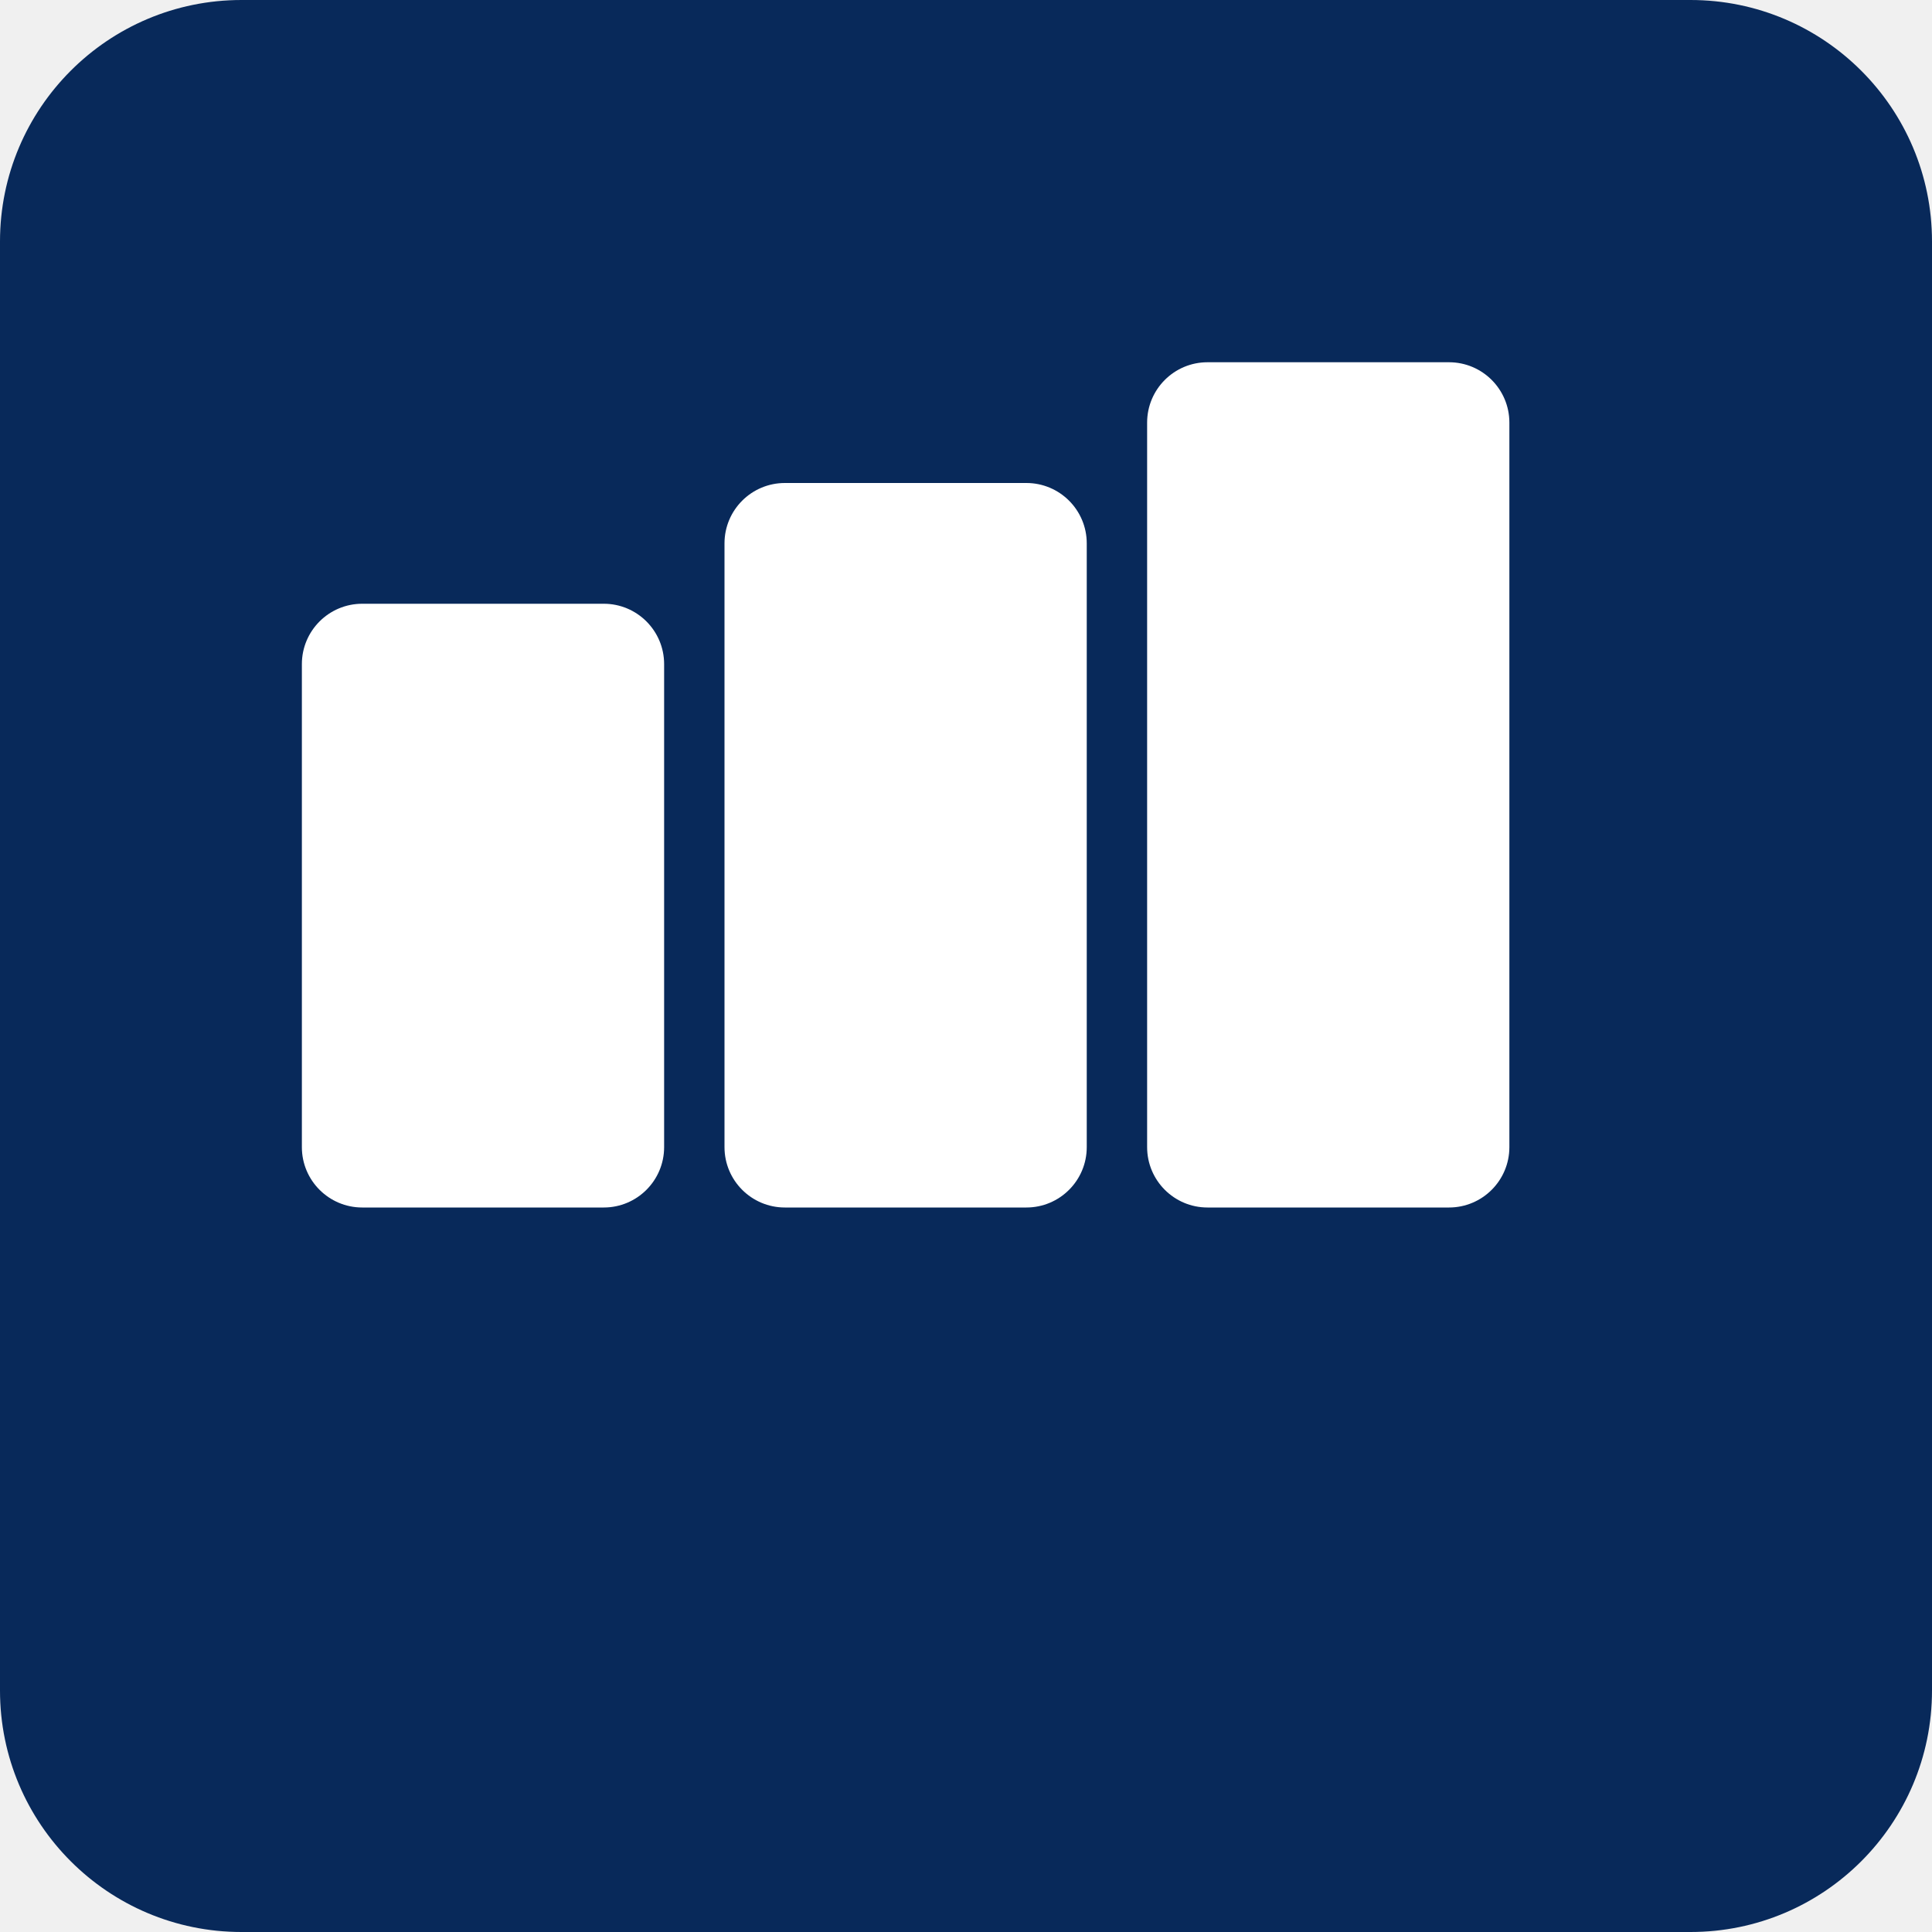
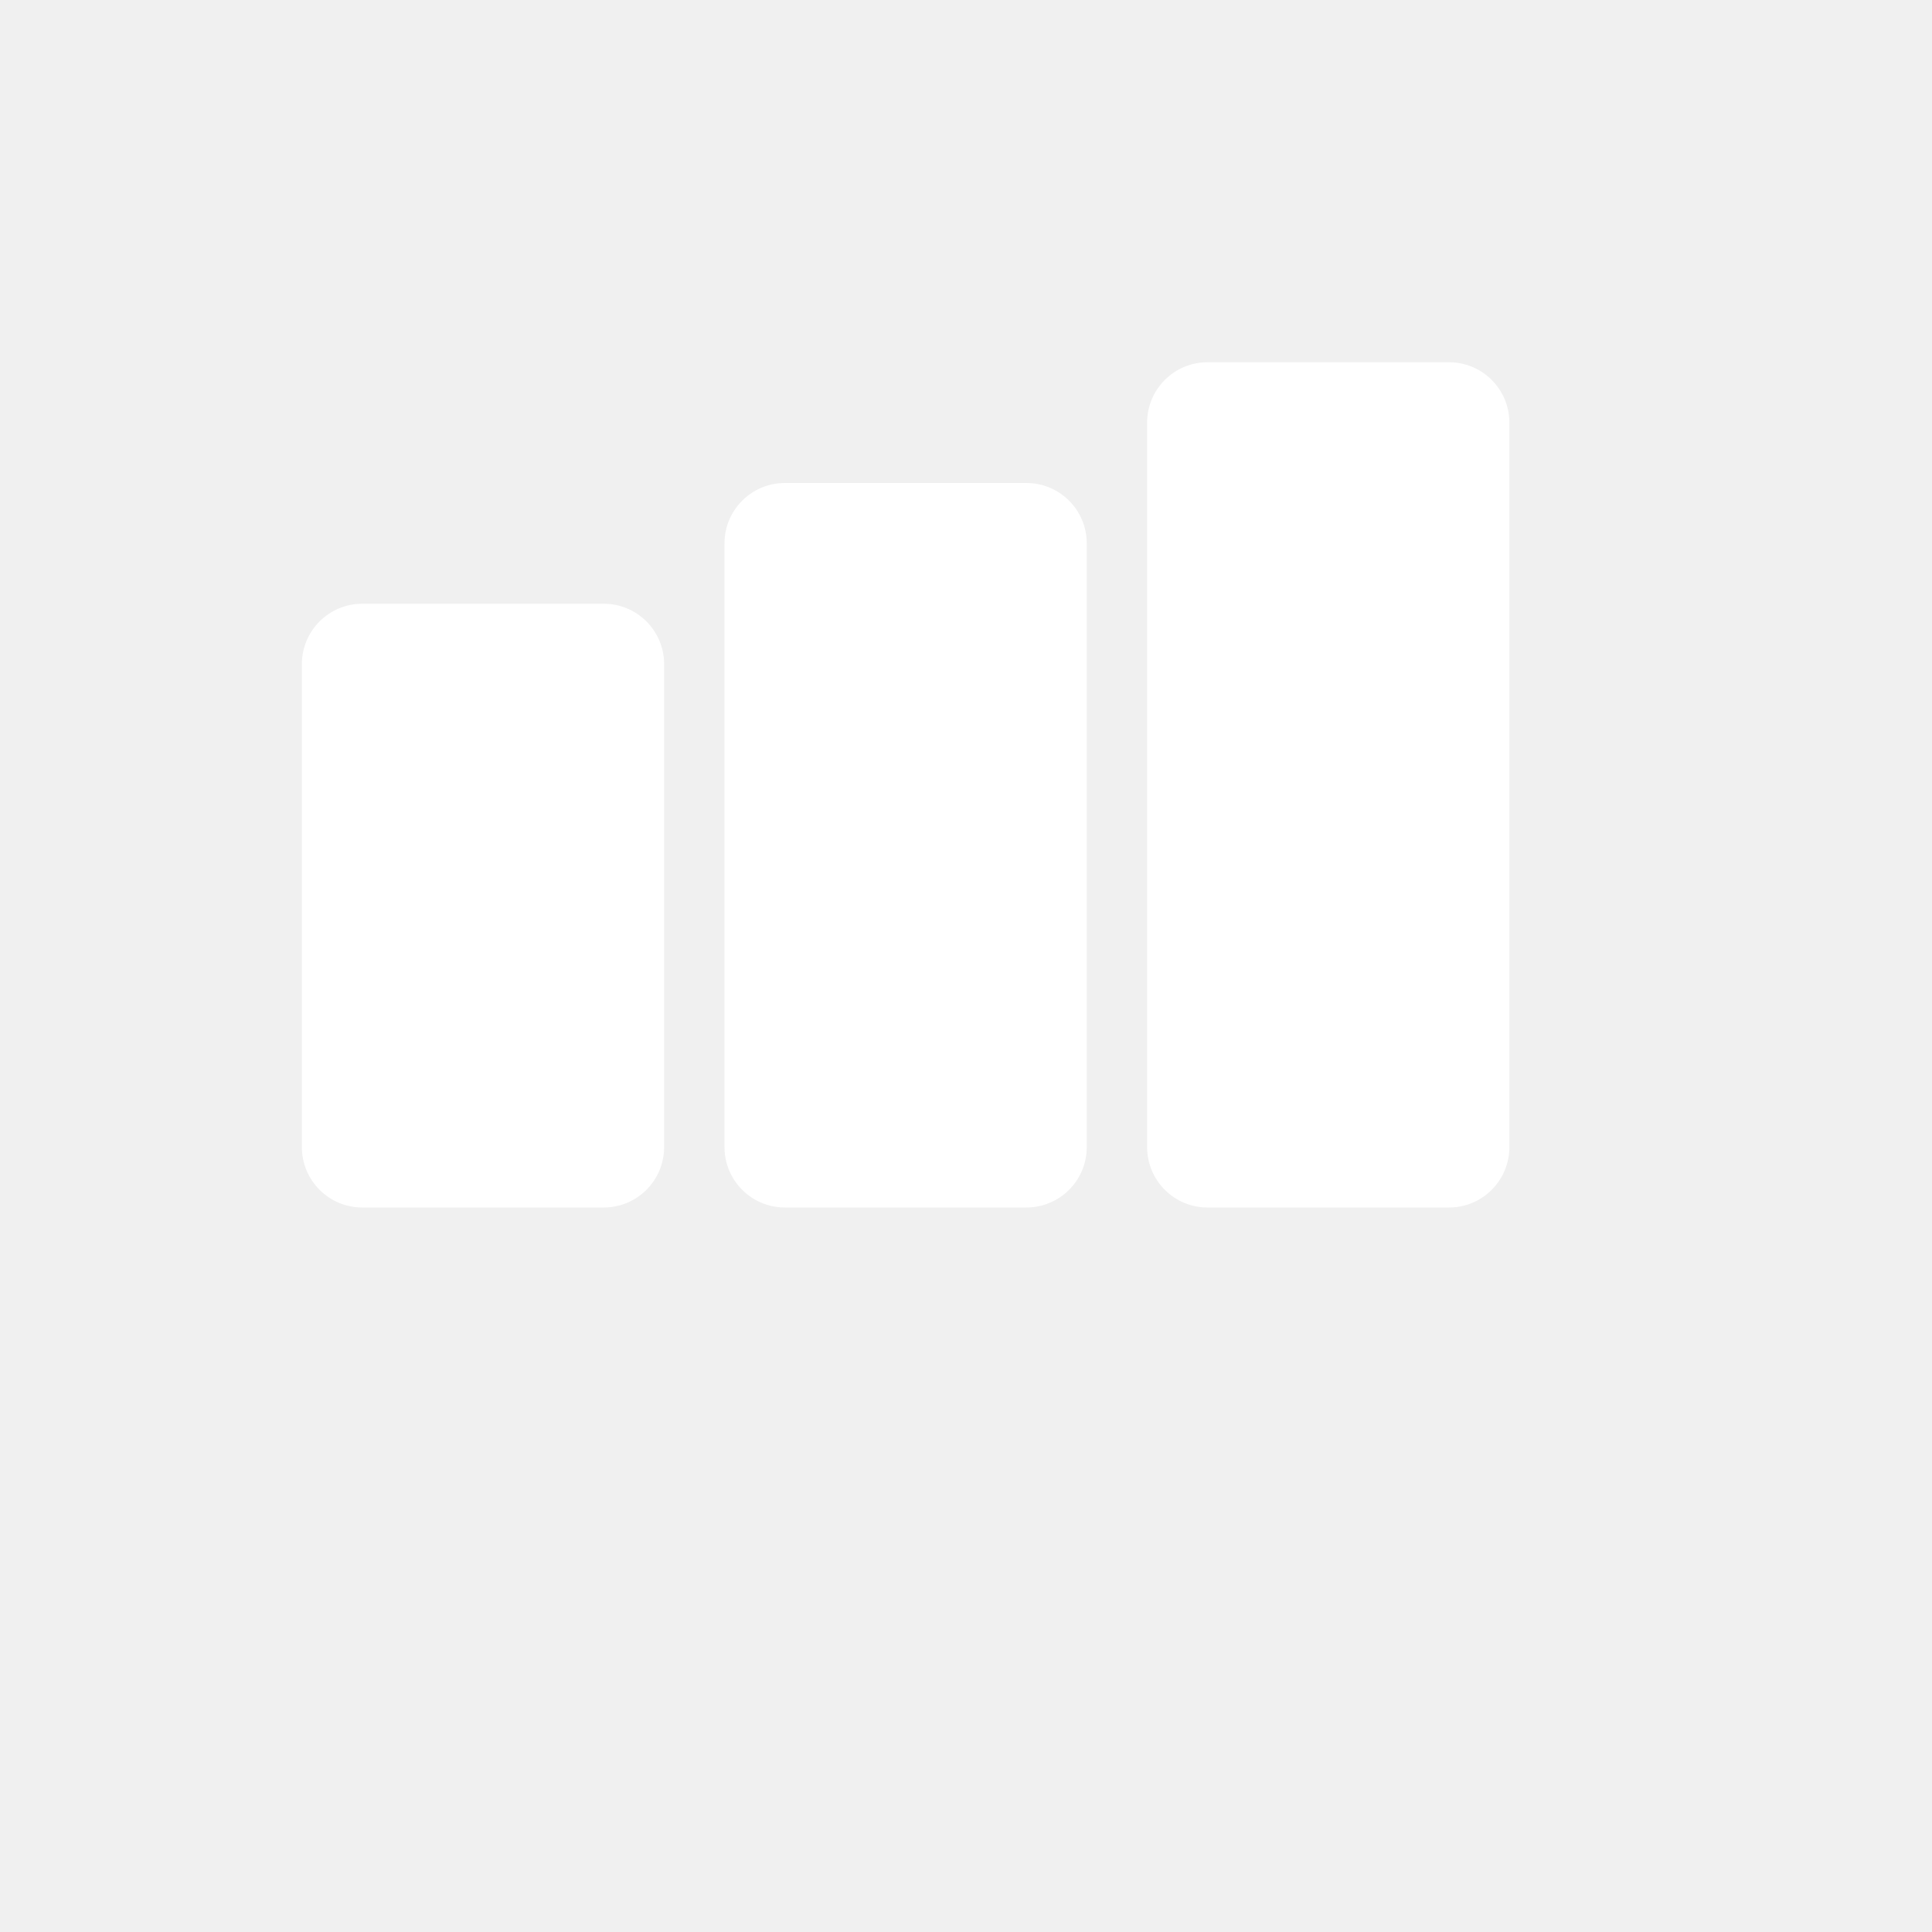
<svg xmlns="http://www.w3.org/2000/svg" viewBox="0 0 64 64">
-   <rect width="64" height="64" rx="8" fill="#08295A" />
  <g fill="#FFFFFF" transform="translate(10,12)">
    <rect x="0" y="8" width="12" height="20" rx="2" />
    <rect x="14" y="4" width="12" height="24" rx="2" />
    <rect x="28" y="0" width="12" height="28" rx="2" />
  </g>
</svg>
